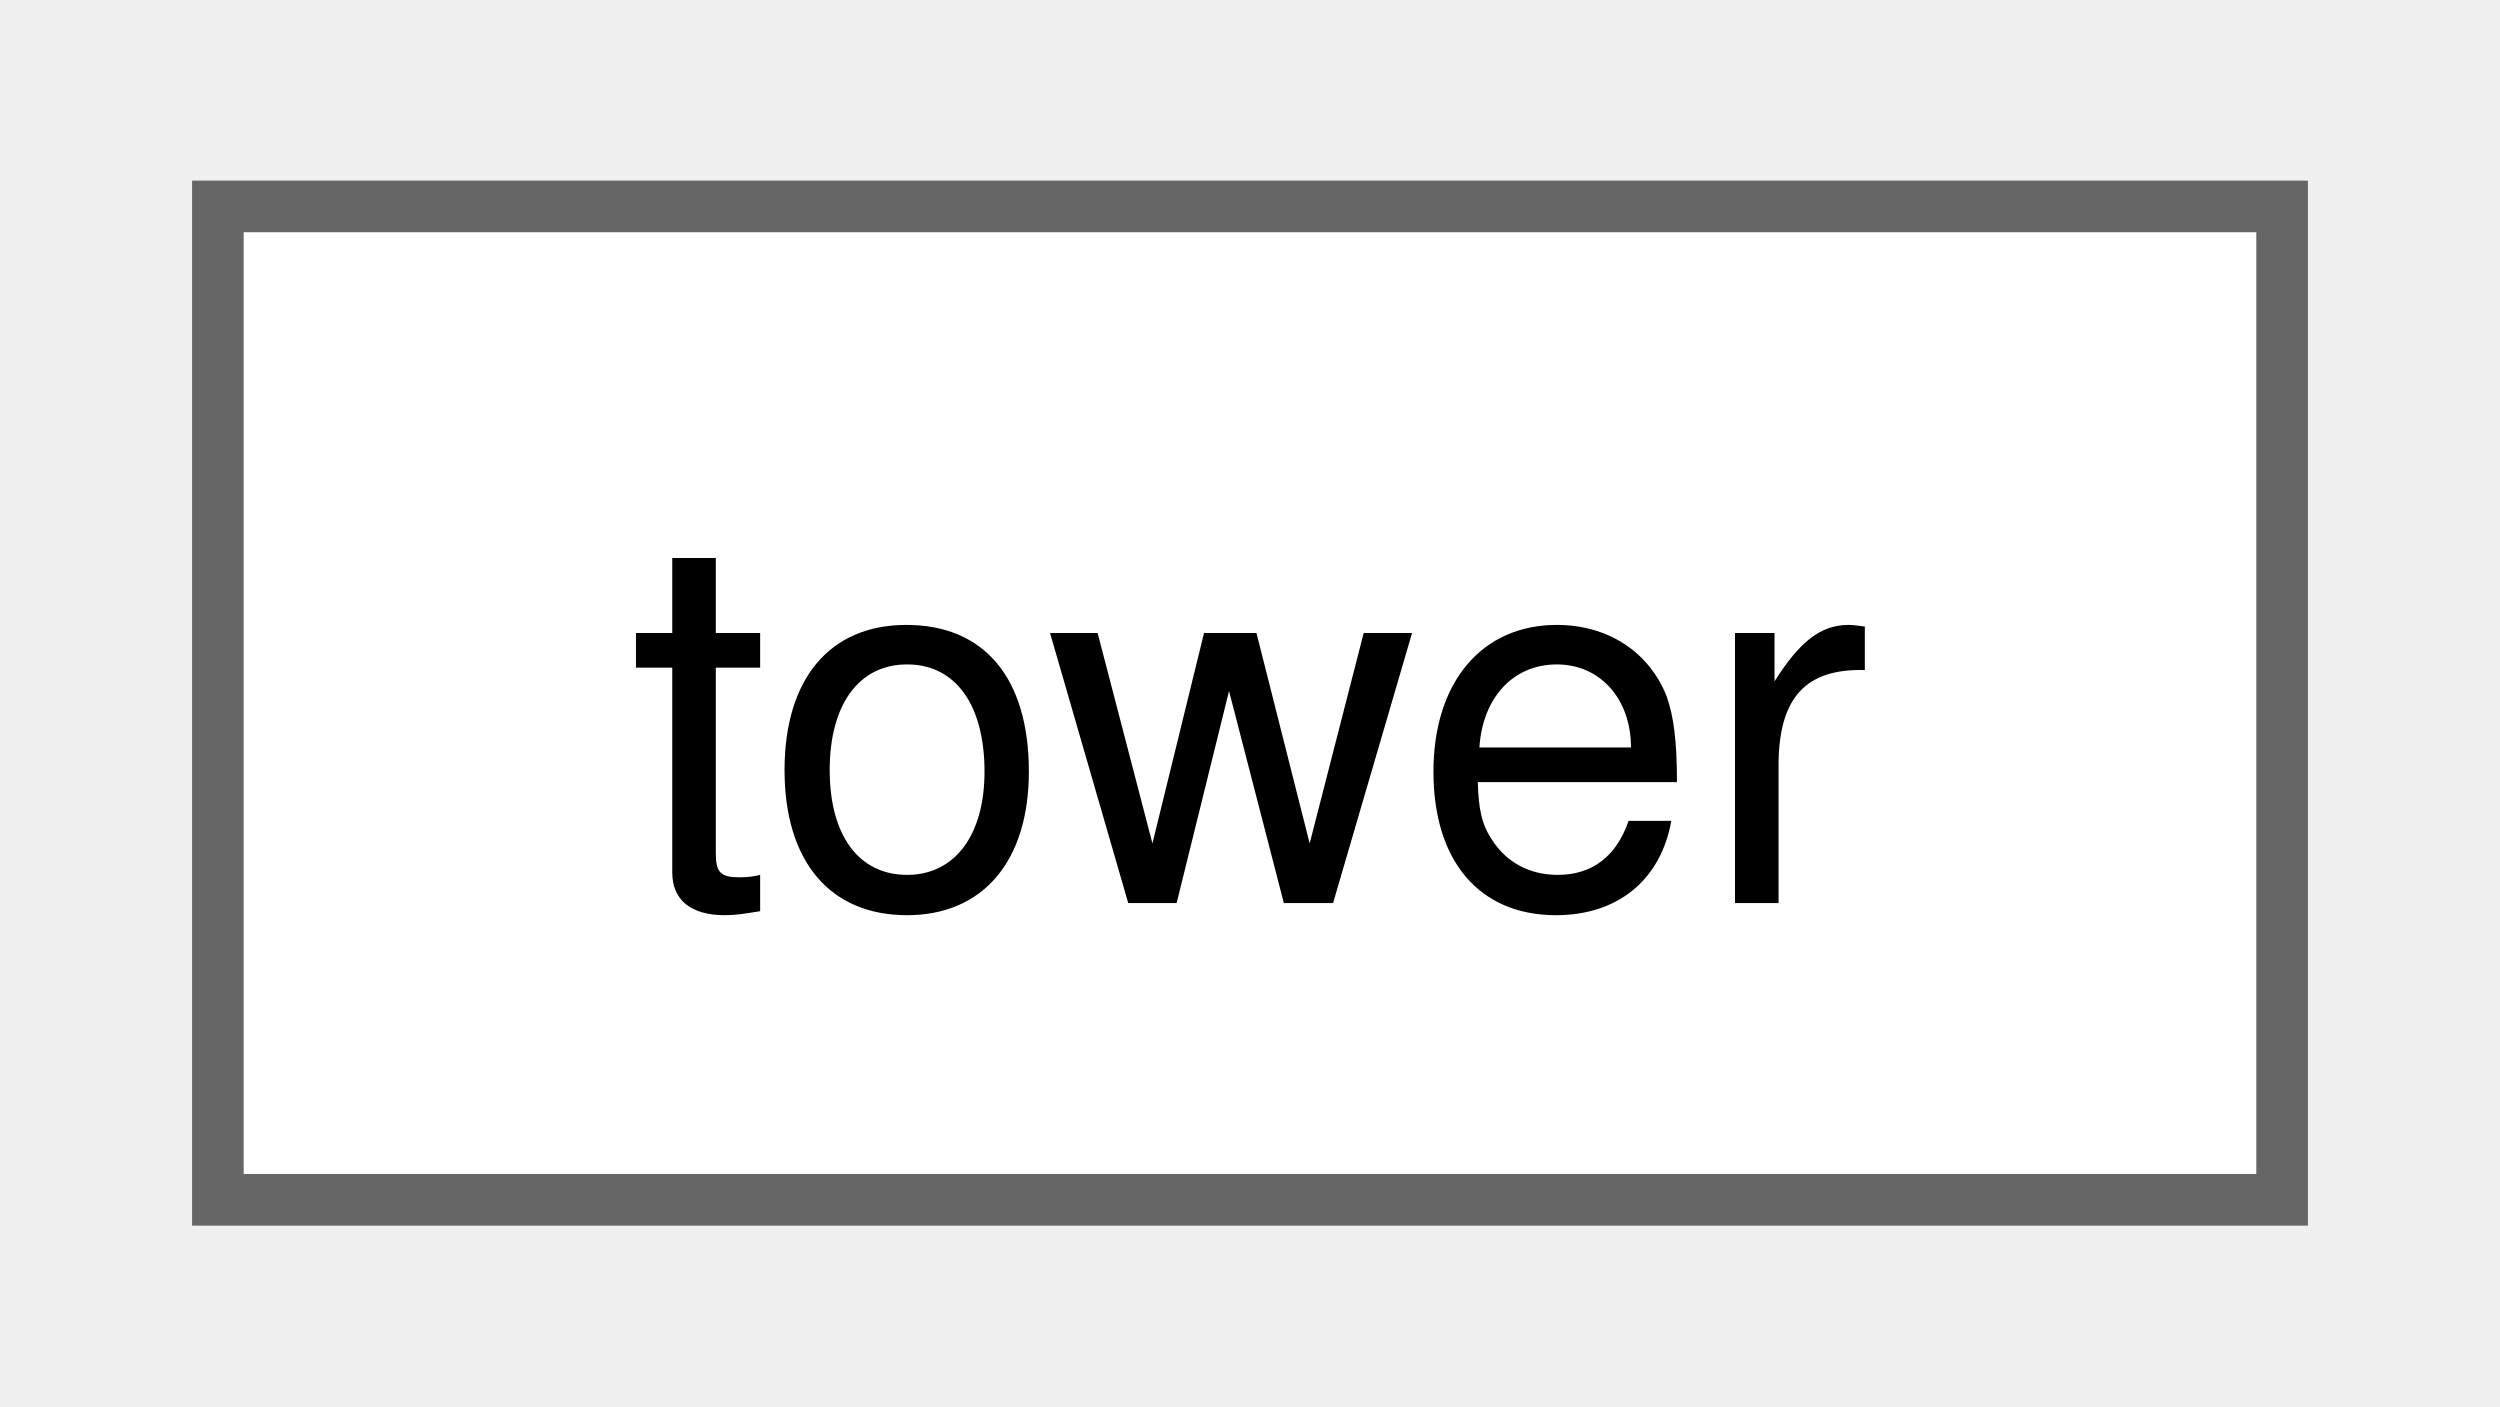
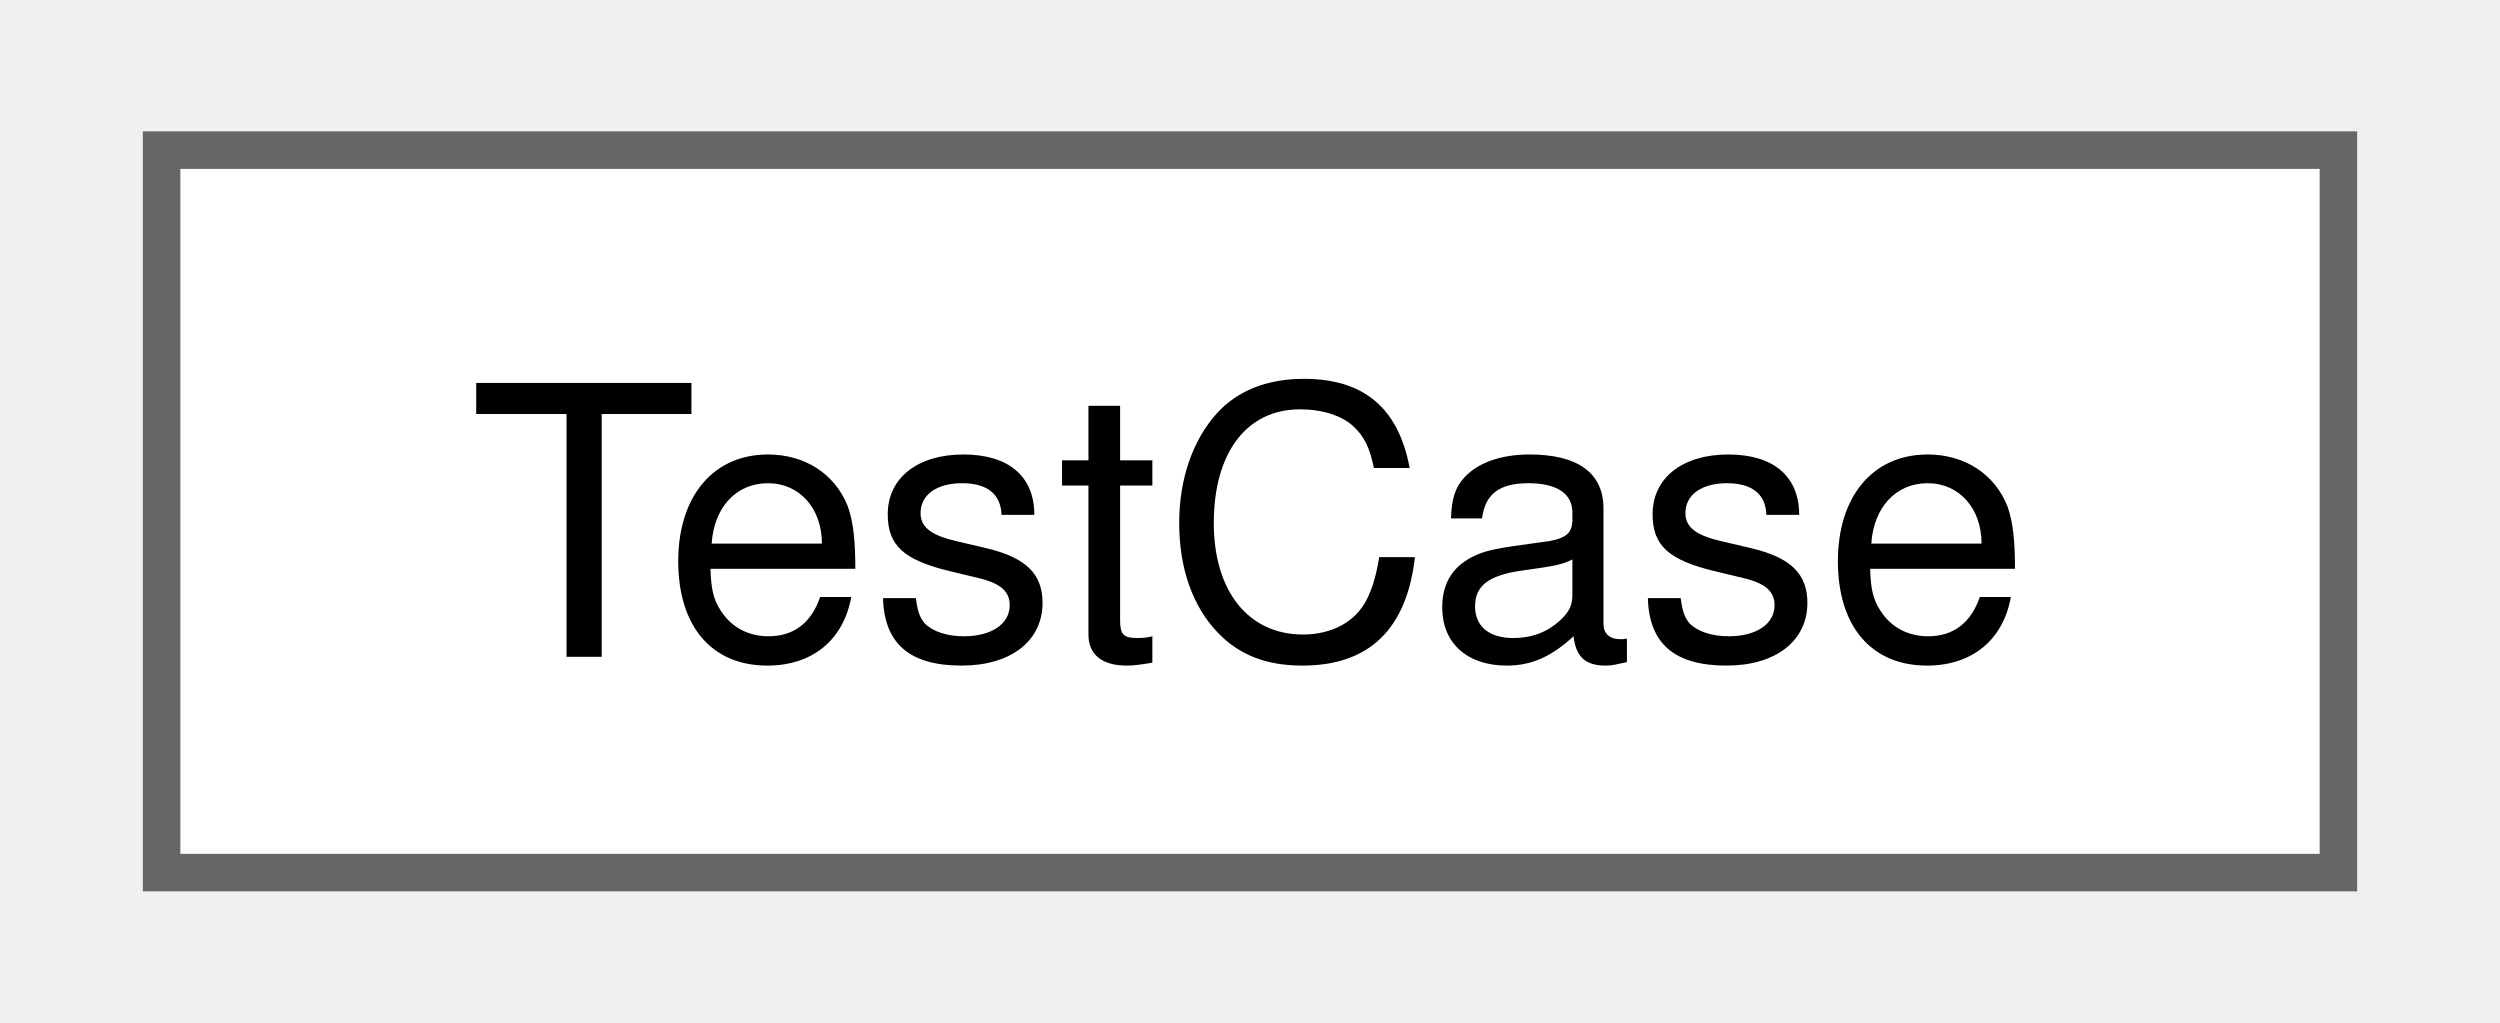
- <svg xmlns="http://www.w3.org/2000/svg" xmlns:xlink="http://www.w3.org/1999/xlink" width="48pt" height="27pt" viewBox="0.00 0.00 48.00 27.25">
+ <svg xmlns="http://www.w3.org/2000/svg" xmlns:xlink="http://www.w3.org/1999/xlink" width="66pt" height="27pt" viewBox="0.00 0.00 66.00 27.25">
  <g id="graph0" class="graph" transform="scale(1 1) rotate(0) translate(4 23.25)">
    <g id="Node000000" class="node">
      <g id="a_Node000000">
-         <a xlink:href="d2/d2c/structtower.html" target="_top" xlink:title=" ">
-           <polygon fill="white" stroke="#666666" points="40,-19.25 0,-19.25 0,0 40,0 40,-19.25" />
-           <text text-anchor="middle" x="20" y="-5.75" font-family="Helvetica,sans-Serif" font-size="10.00">tower</text>
+         <a xlink:href="da/d86/struct_test_case.html" target="_top" xlink:title="represents single example inputs and expected output of the function longest_common_string_length">
+           <polygon fill="white" stroke="#666666" points="58,-19.25 0,-19.25 0,0 58,0 58,-19.25" />
+           <text text-anchor="middle" x="29" y="-5.75" font-family="Helvetica,sans-Serif" font-size="10.00">TestCase</text>
        </a>
      </g>
    </g>
  </g>
</svg>
